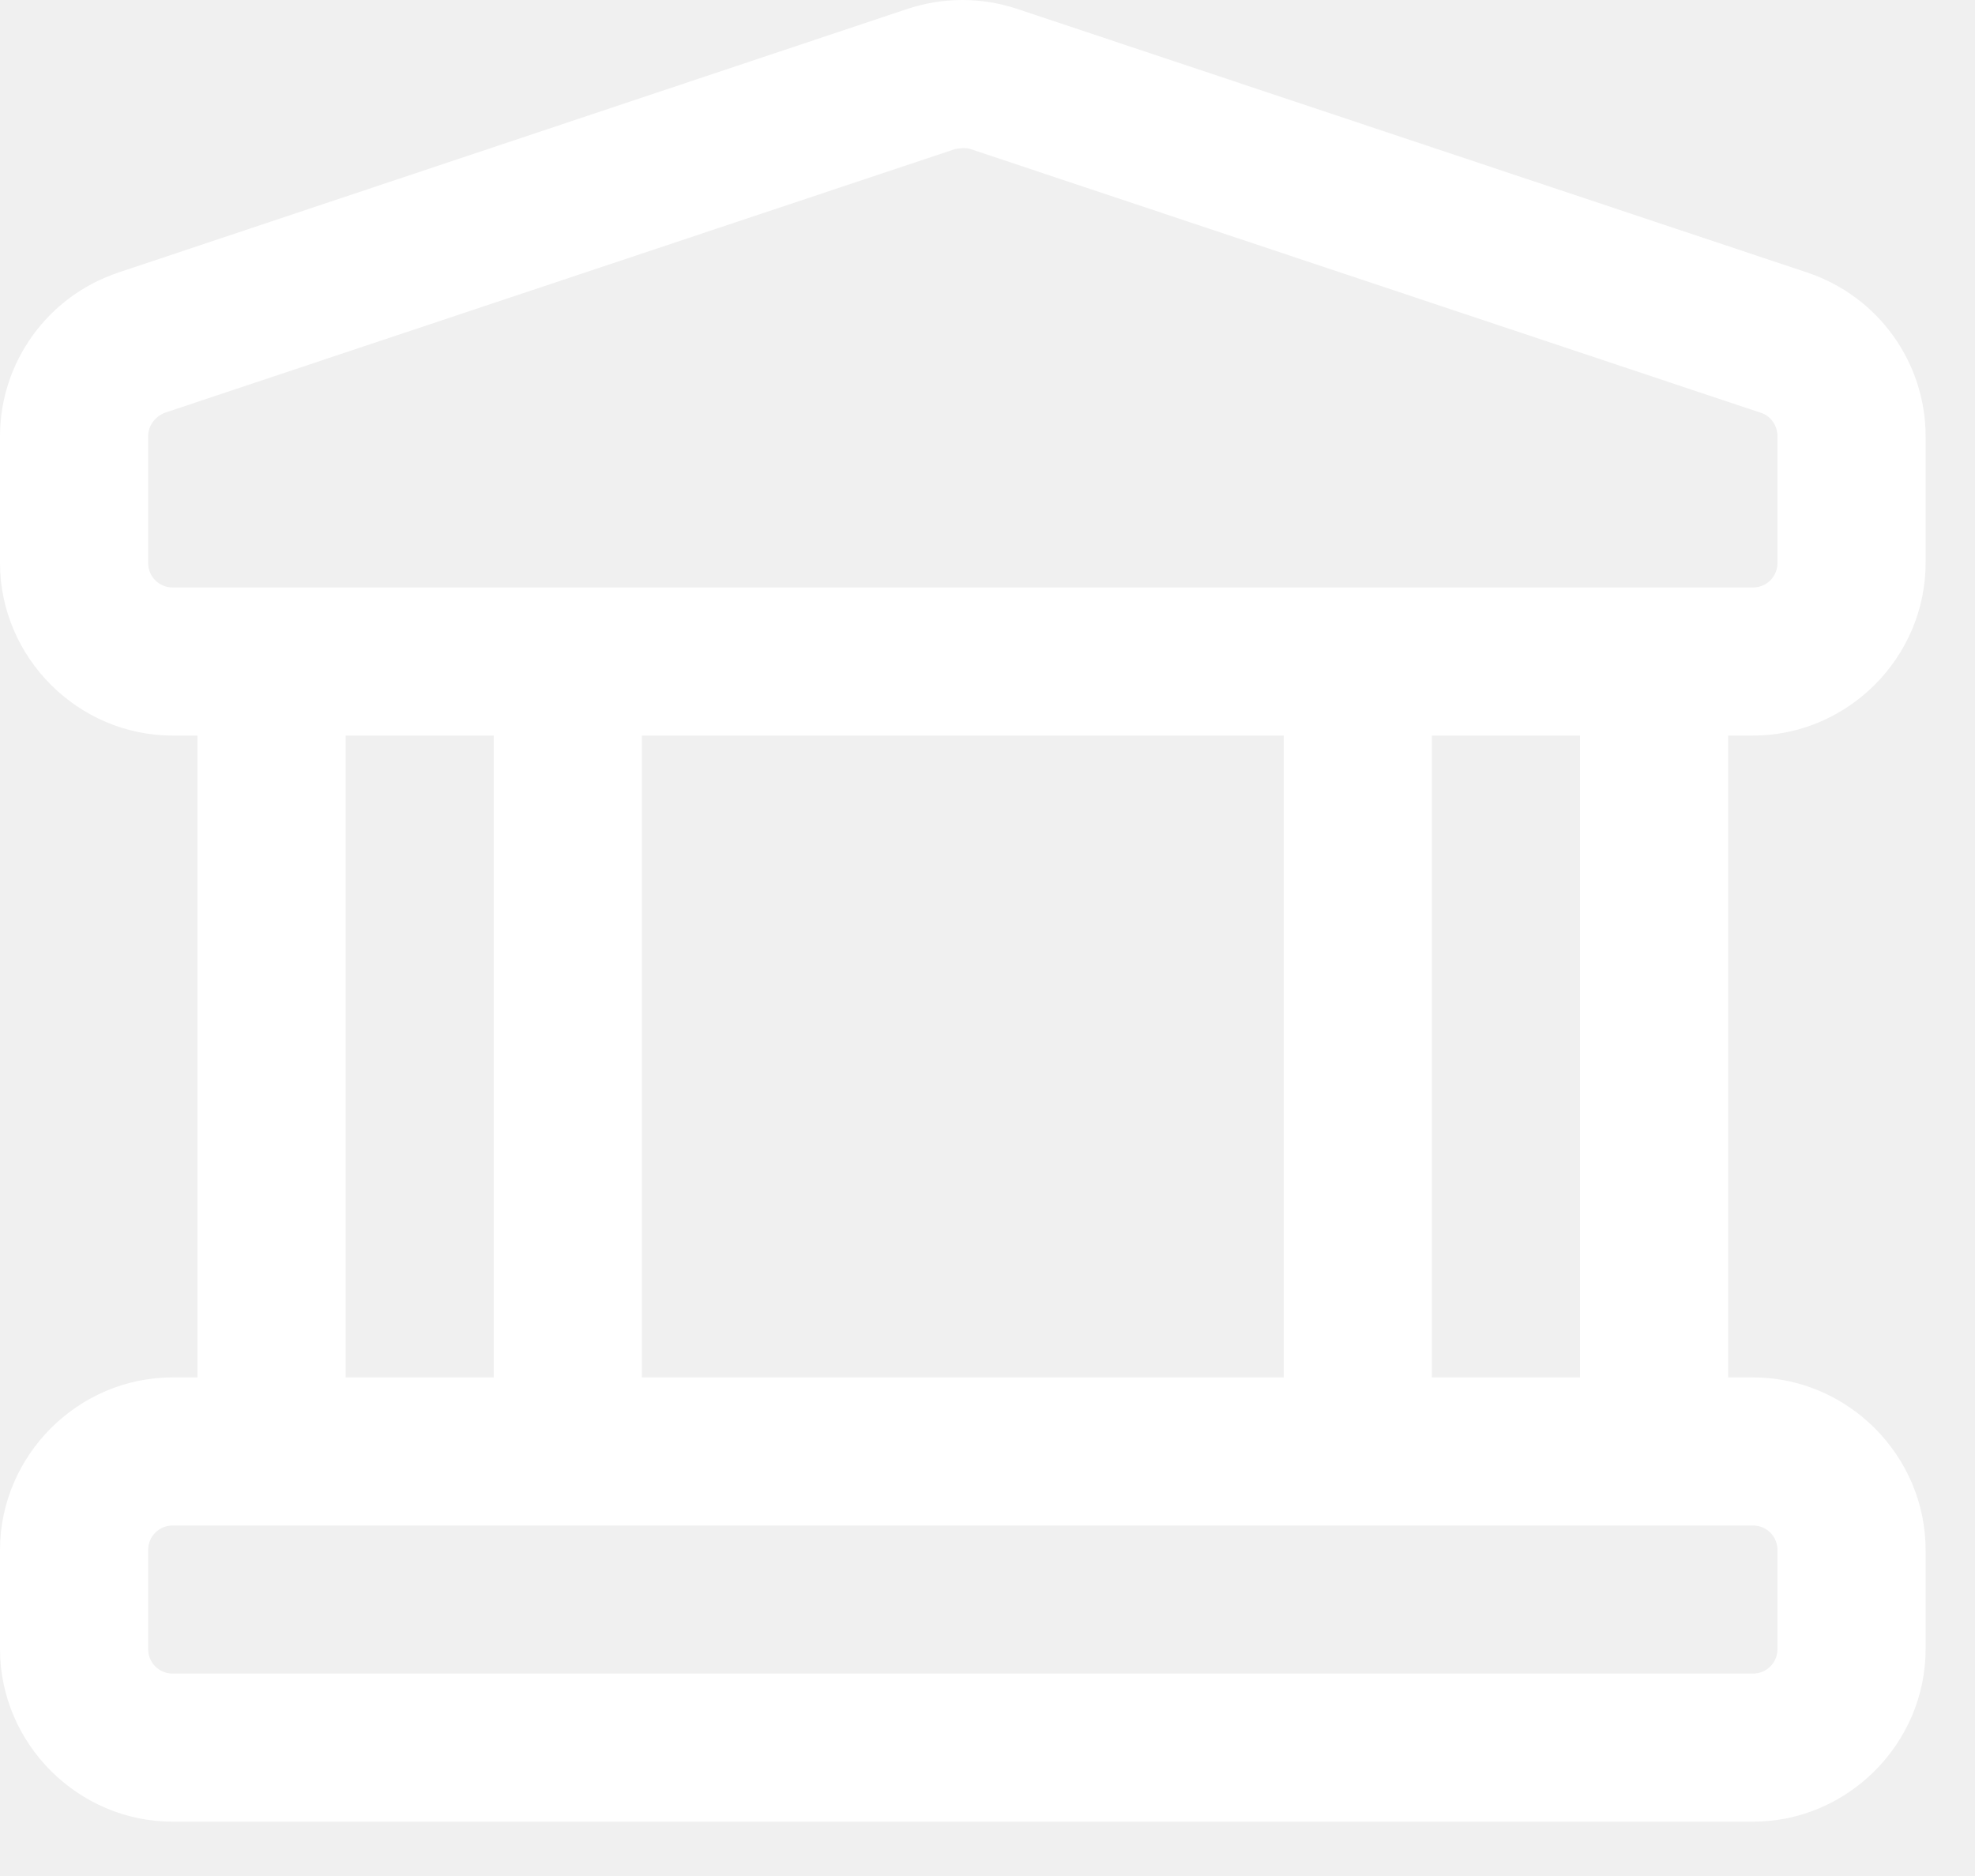
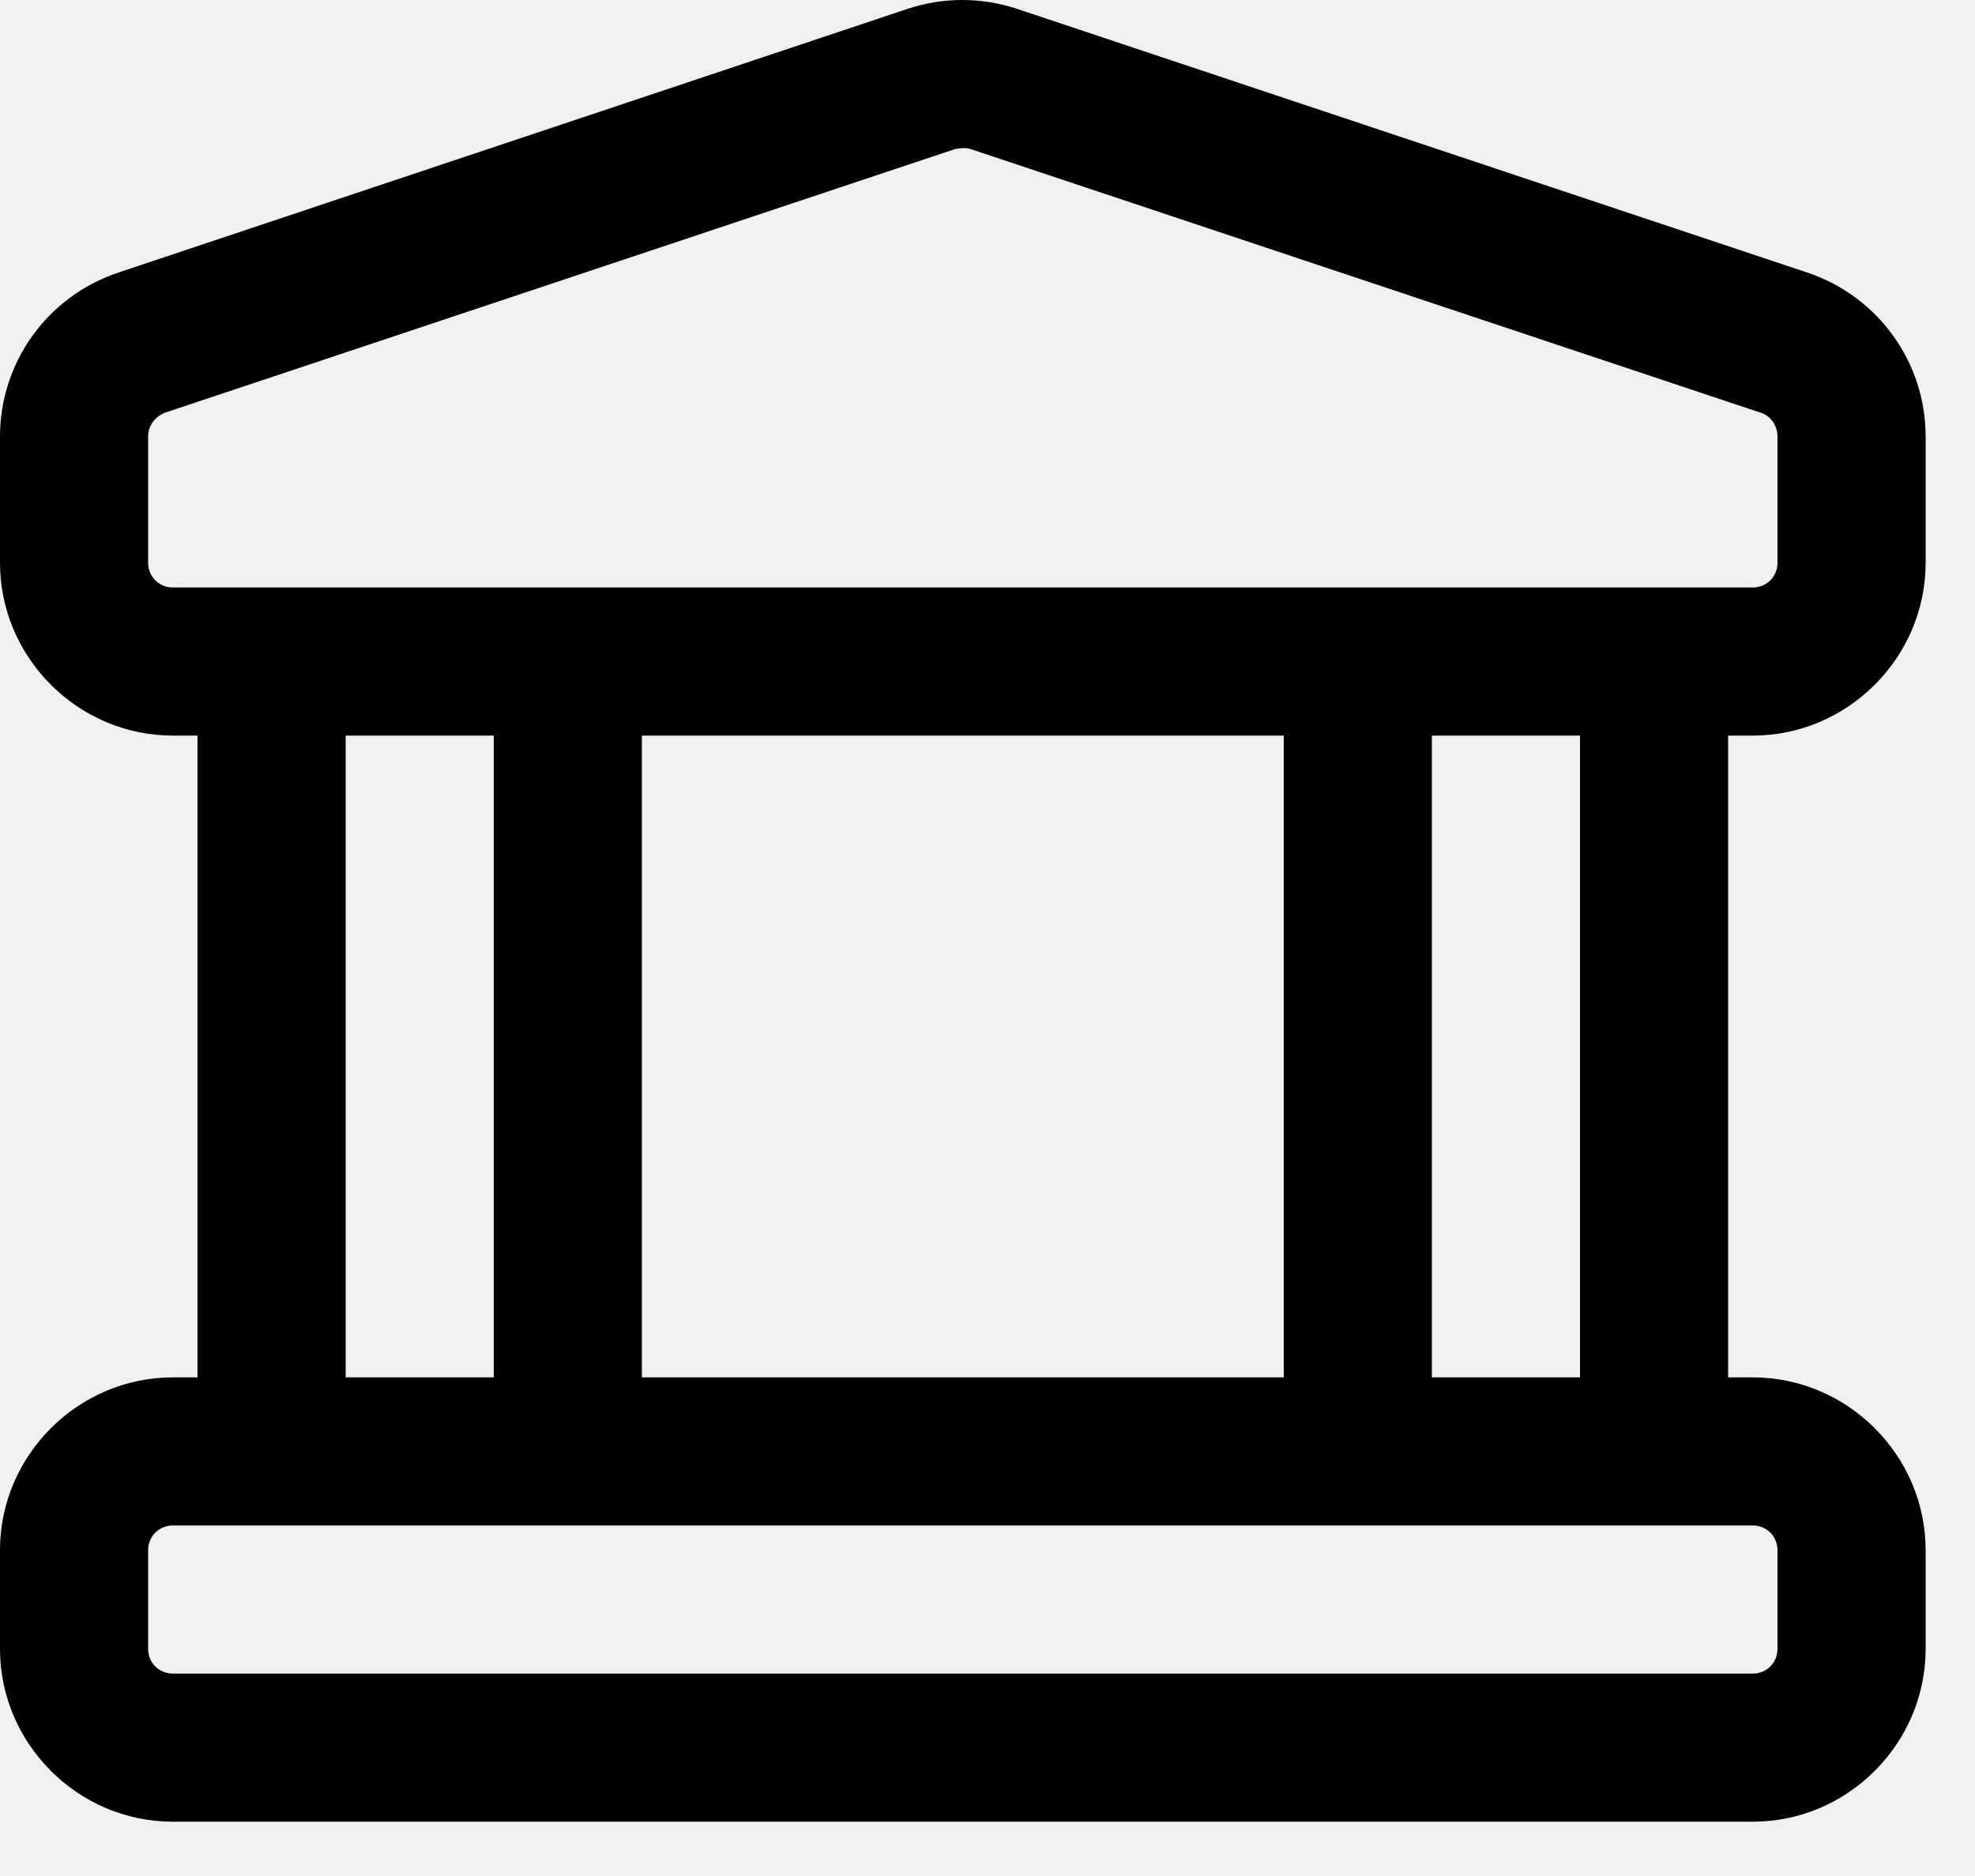
<svg xmlns="http://www.w3.org/2000/svg" width="20" height="19" viewBox="0 0 20 19">
-   <path d="M17.75 7.45c.96 0 1.75-.79 1.75-1.75V4.42c0-.75-.48-1.42-1.2-1.66l-8-2.67c-.36-.12-.75-.12-1.11 0L1.2 2.76C.48 3 0 3.67 0 4.42V5.7c0 .96.79 1.75 1.75 1.75H2v6.5h-.25c-.96 0-1.75.79-1.75 1.75v1c0 .96.79 1.75 1.75 1.75h16c.96 0 1.75-.79 1.75-1.75v-1c0-.96-.79-1.75-1.75-1.75h-.25v-6.5h.25zM1.5 5.7V4.42c0-.11.07-.2.17-.24l8-2.67s.05-.01.08-.01.05 0 .08.01l8 2.67c.1.03.17.13.17.24V5.7c0 .14-.11.25-.25.25h-16c-.14 0-.25-.11-.25-.25zm5 8.25v-6.5H13v6.5H6.5zm-3-6.5H5v6.5H3.5v-6.5zM18 15.7v1c0 .14-.11.25-.25.25h-16c-.14 0-.25-.11-.25-.25v-1c0-.14.11-.25.25-.25h16c.14 0 .25.11.25.25zm-2-1.75h-1.5v-6.5H16v6.5z" fill="#FFF" fill-rule="nonzero" />
+   <path d="M17.75 7.45c.96 0 1.75-.79 1.75-1.75V4.42c0-.75-.48-1.42-1.2-1.66l-8-2.67c-.36-.12-.75-.12-1.11 0L1.2 2.76C.48 3 0 3.67 0 4.42V5.7c0 .96.79 1.75 1.75 1.75H2v6.5h-.25c-.96 0-1.75.79-1.75 1.75v1c0 .96.79 1.75 1.75 1.75h16c.96 0 1.75-.79 1.75-1.75v-1c0-.96-.79-1.75-1.75-1.75h-.25v-6.5h.25zM1.5 5.7V4.42c0-.11.07-.2.17-.24l8-2.67s.05-.01.08-.01.05 0 .08.01l8 2.67c.1.03.17.13.17.24V5.7c0 .14-.11.25-.25.25h-16c-.14 0-.25-.11-.25-.25zm5 8.25v-6.5H13v6.5H6.5zm-3-6.5H5v6.5H3.5v-6.5zM18 15.7v1c0 .14-.11.25-.25.25h-16c-.14 0-.25-.11-.25-.25v-1c0-.14.11-.25.25-.25h16c.14 0 .25.11.25.25zm-2-1.75h-1.5v-6.5H16v6.5z" fill-rule="nonzero" />
</svg>
